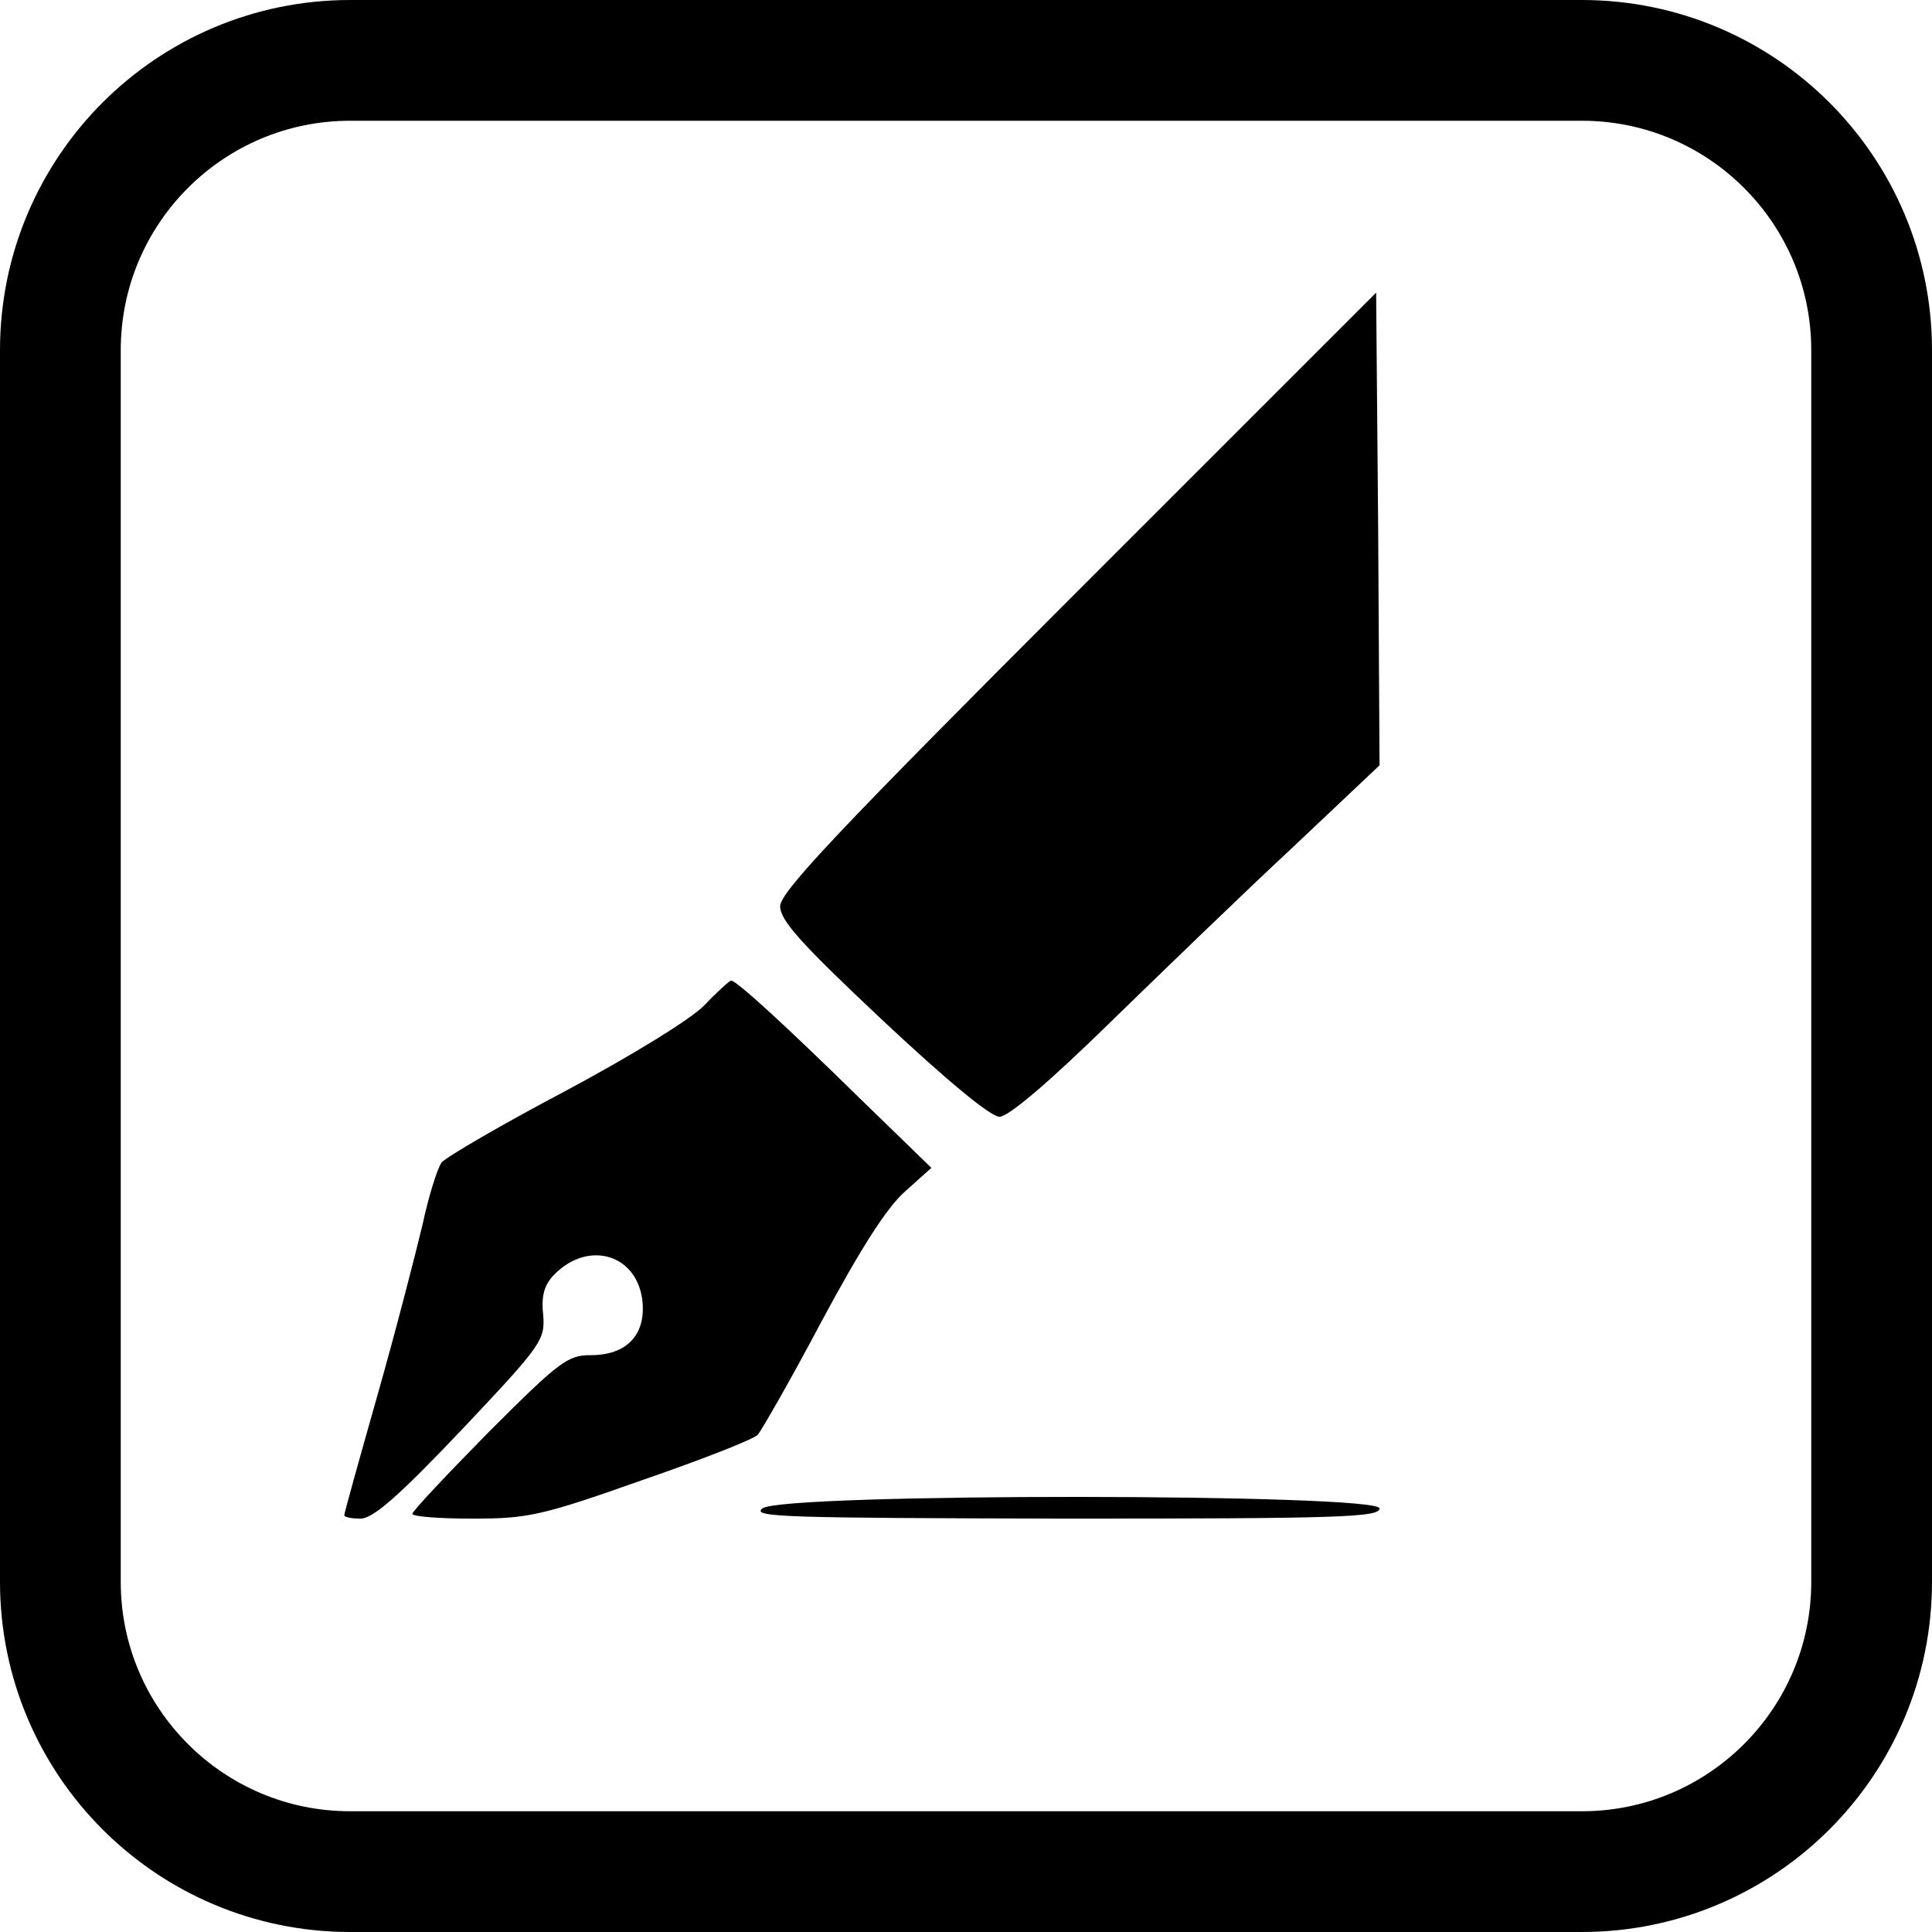
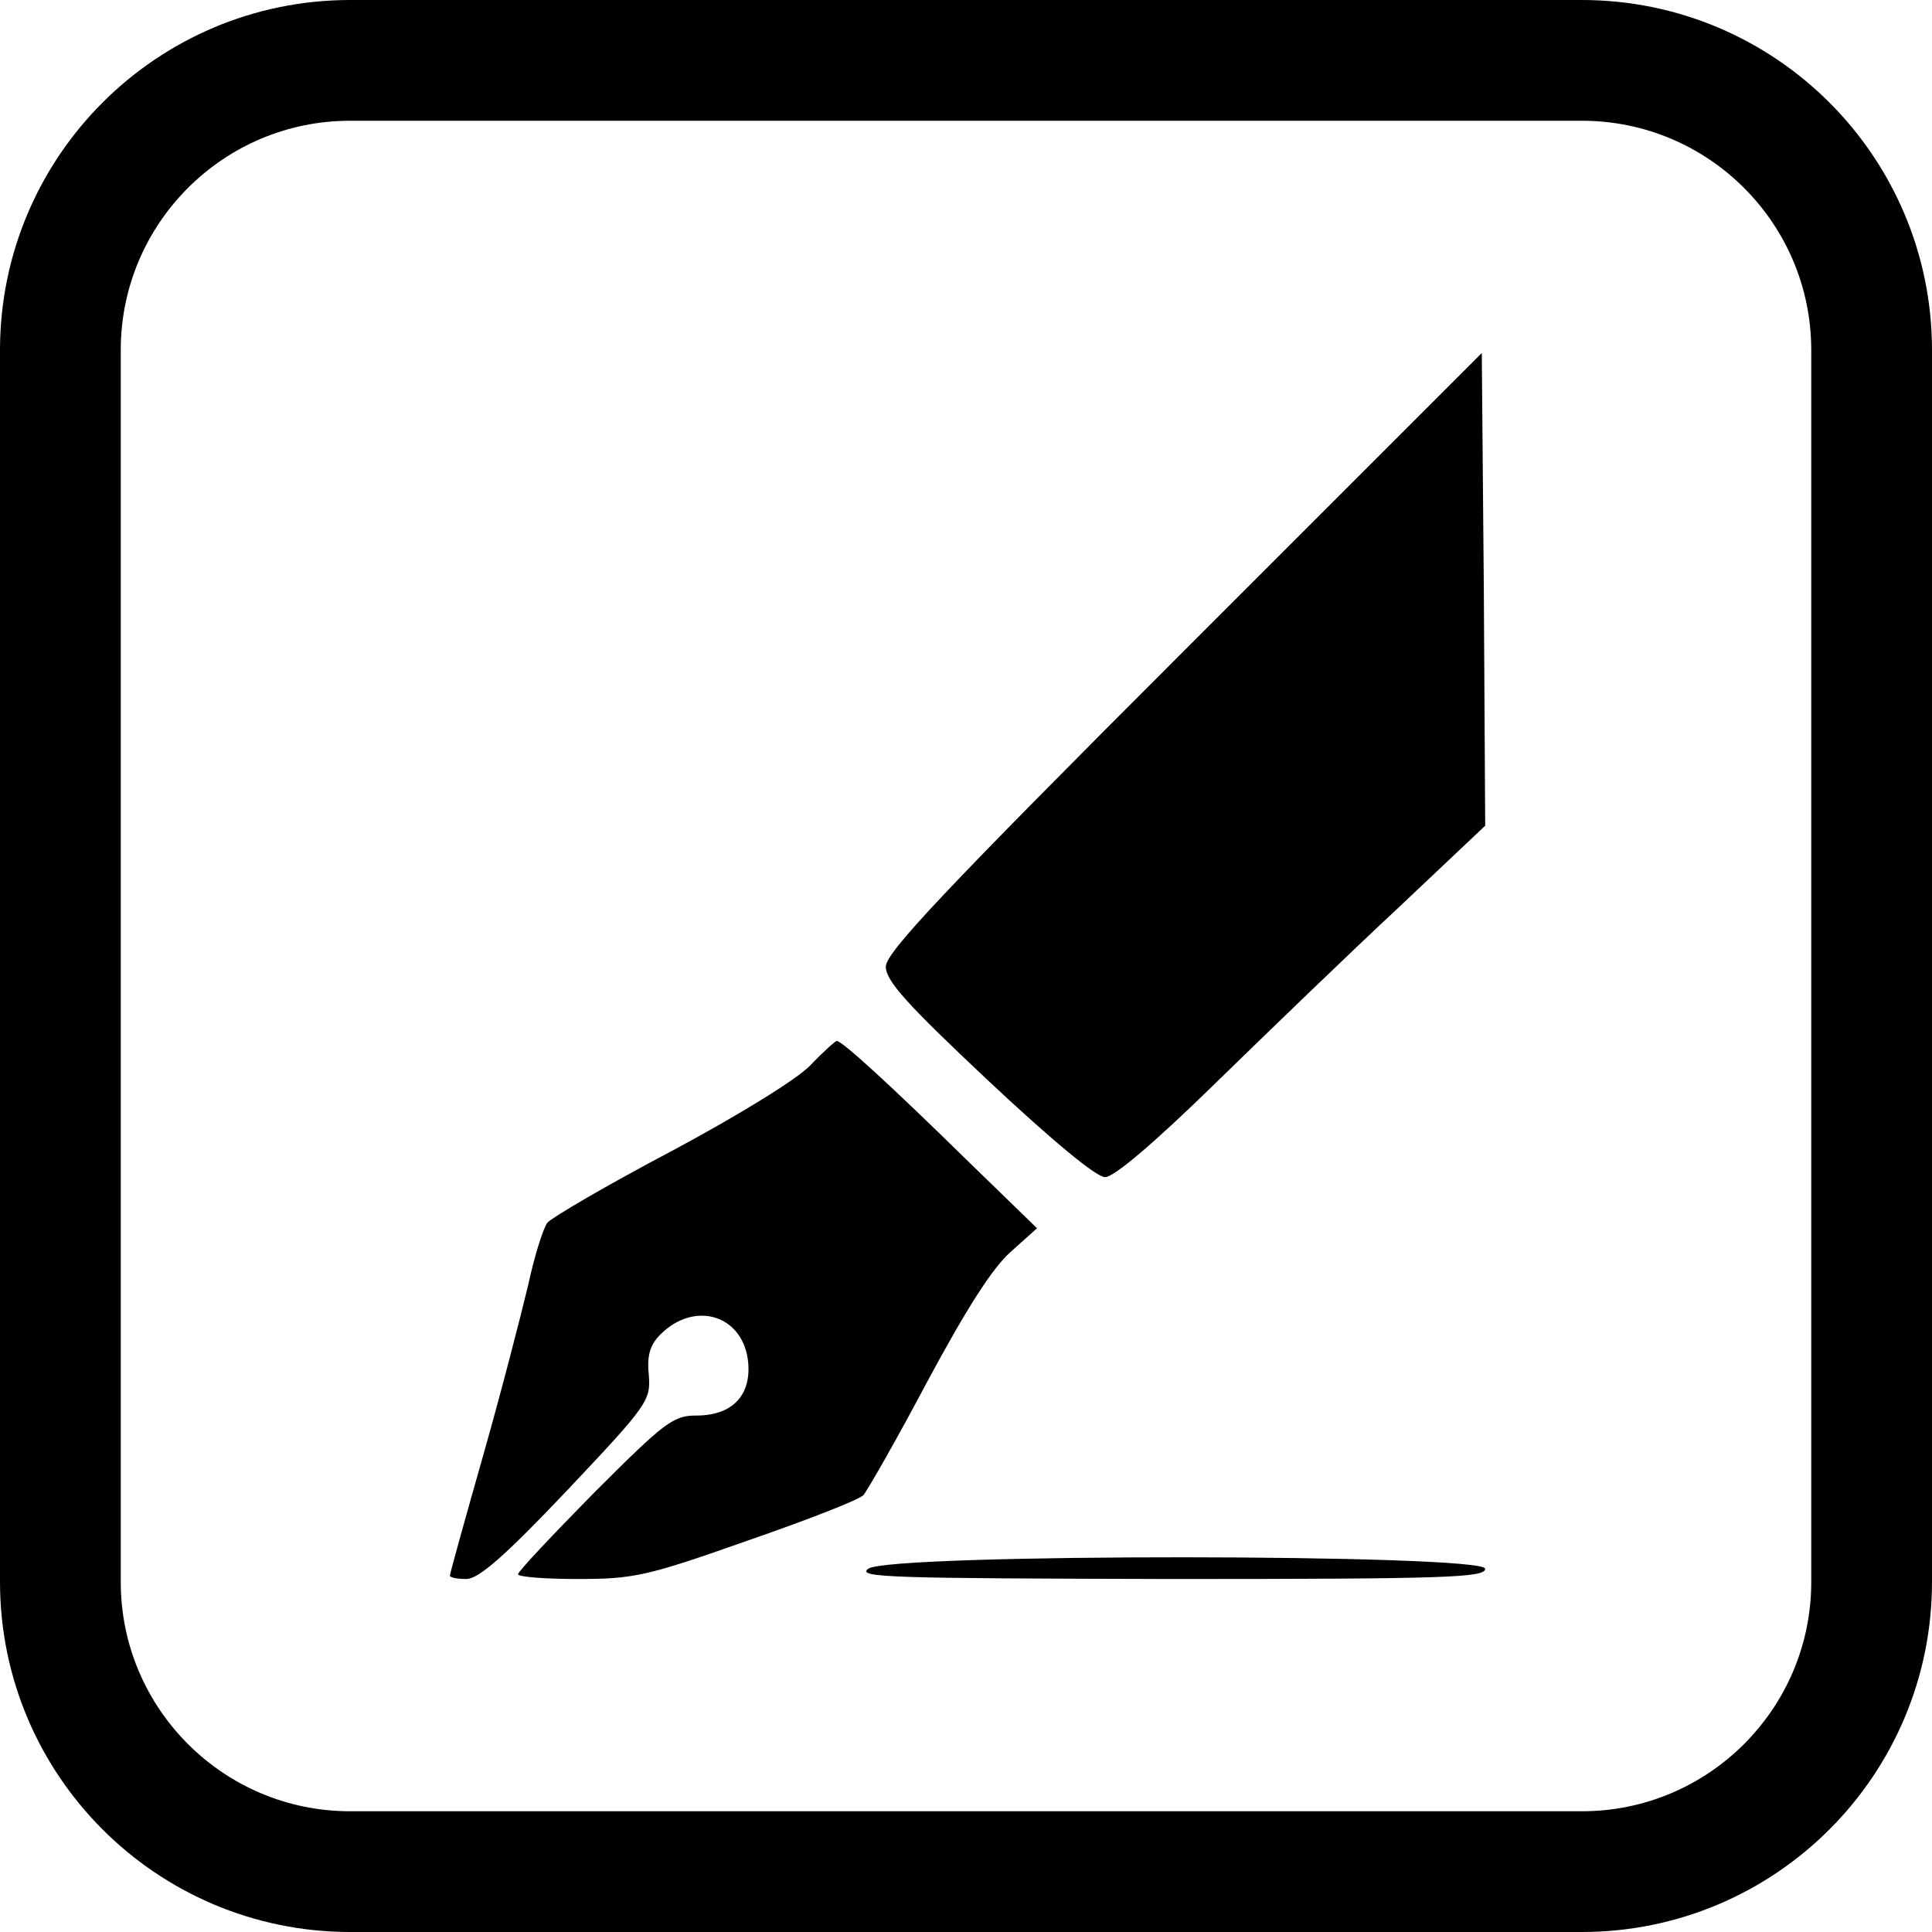
<svg xmlns="http://www.w3.org/2000/svg" viewBox="0 0 32 32">
  <defs>
    <clipPath id="icon-clip">
      <rect x="2" y="2" width="28" height="28" rx="3.8" ry="3.8" />
    </clipPath>
  </defs>
  <g id="frame">
    <rect x="1" y="1" width="30" height="30" rx="4.8" ry="4.8" stroke="currentColor" stroke-width="2" fill="none" />
  </g>
  <g id="icon" clip-path="url(#icon-clip)">
-     <g id="canonical_action_write" transform="matrix(0.01128122 0 0 -0.01128122 2.543235 25.15319)" fill="currentColor" stroke="none">
+     <g id="canonical_action_write" transform="matrix(0.01128122 0 0 -0.01128122 4.293235 26.15319)" fill="currentColor" stroke="none">
      <path d="M1358 1363 c-352 -352 -438 -443 -438 -464 0 -21 32 -56 150 -167 95 -89 159 -142 172 -142 13 0 72 50 162 138 78 76 198 192 269 258 l127 120 -2 347 -3 347 -437 -437z" />
      <path d="M809 754 c-19 -20 -105 -73 -204 -126 -93 -49 -175 -97 -182 -105 -6 -8 -19 -49 -28 -91 -10 -42 -39 -155 -66 -250 -27 -95 -49 -174 -49 -177 0 -3 11 -5 24 -5 18 0 56 33 148 130 119 126 123 132 120 170 -3 28 2 44 17 59 51 51 123 28 129 -42 4 -48 -24 -77 -76 -77 -34 0 -46 -9 -150 -113 -61 -62 -112 -116 -112 -120 0 -4 40 -7 88 -7 81 0 101 4 248 56 87 30 164 60 171 67 6 7 49 82 94 167 57 106 95 166 122 190 l39 35 -104 101 c-107 105 -182 174 -190 174 -2 0 -20 -16 -39 -36z" />
      <path d="M894 15 c-17 -13 35 -14 444 -15 404 0 462 2 462 15 0 22 -876 23 -906 0z" />
    </g>
  </g>
</svg>
